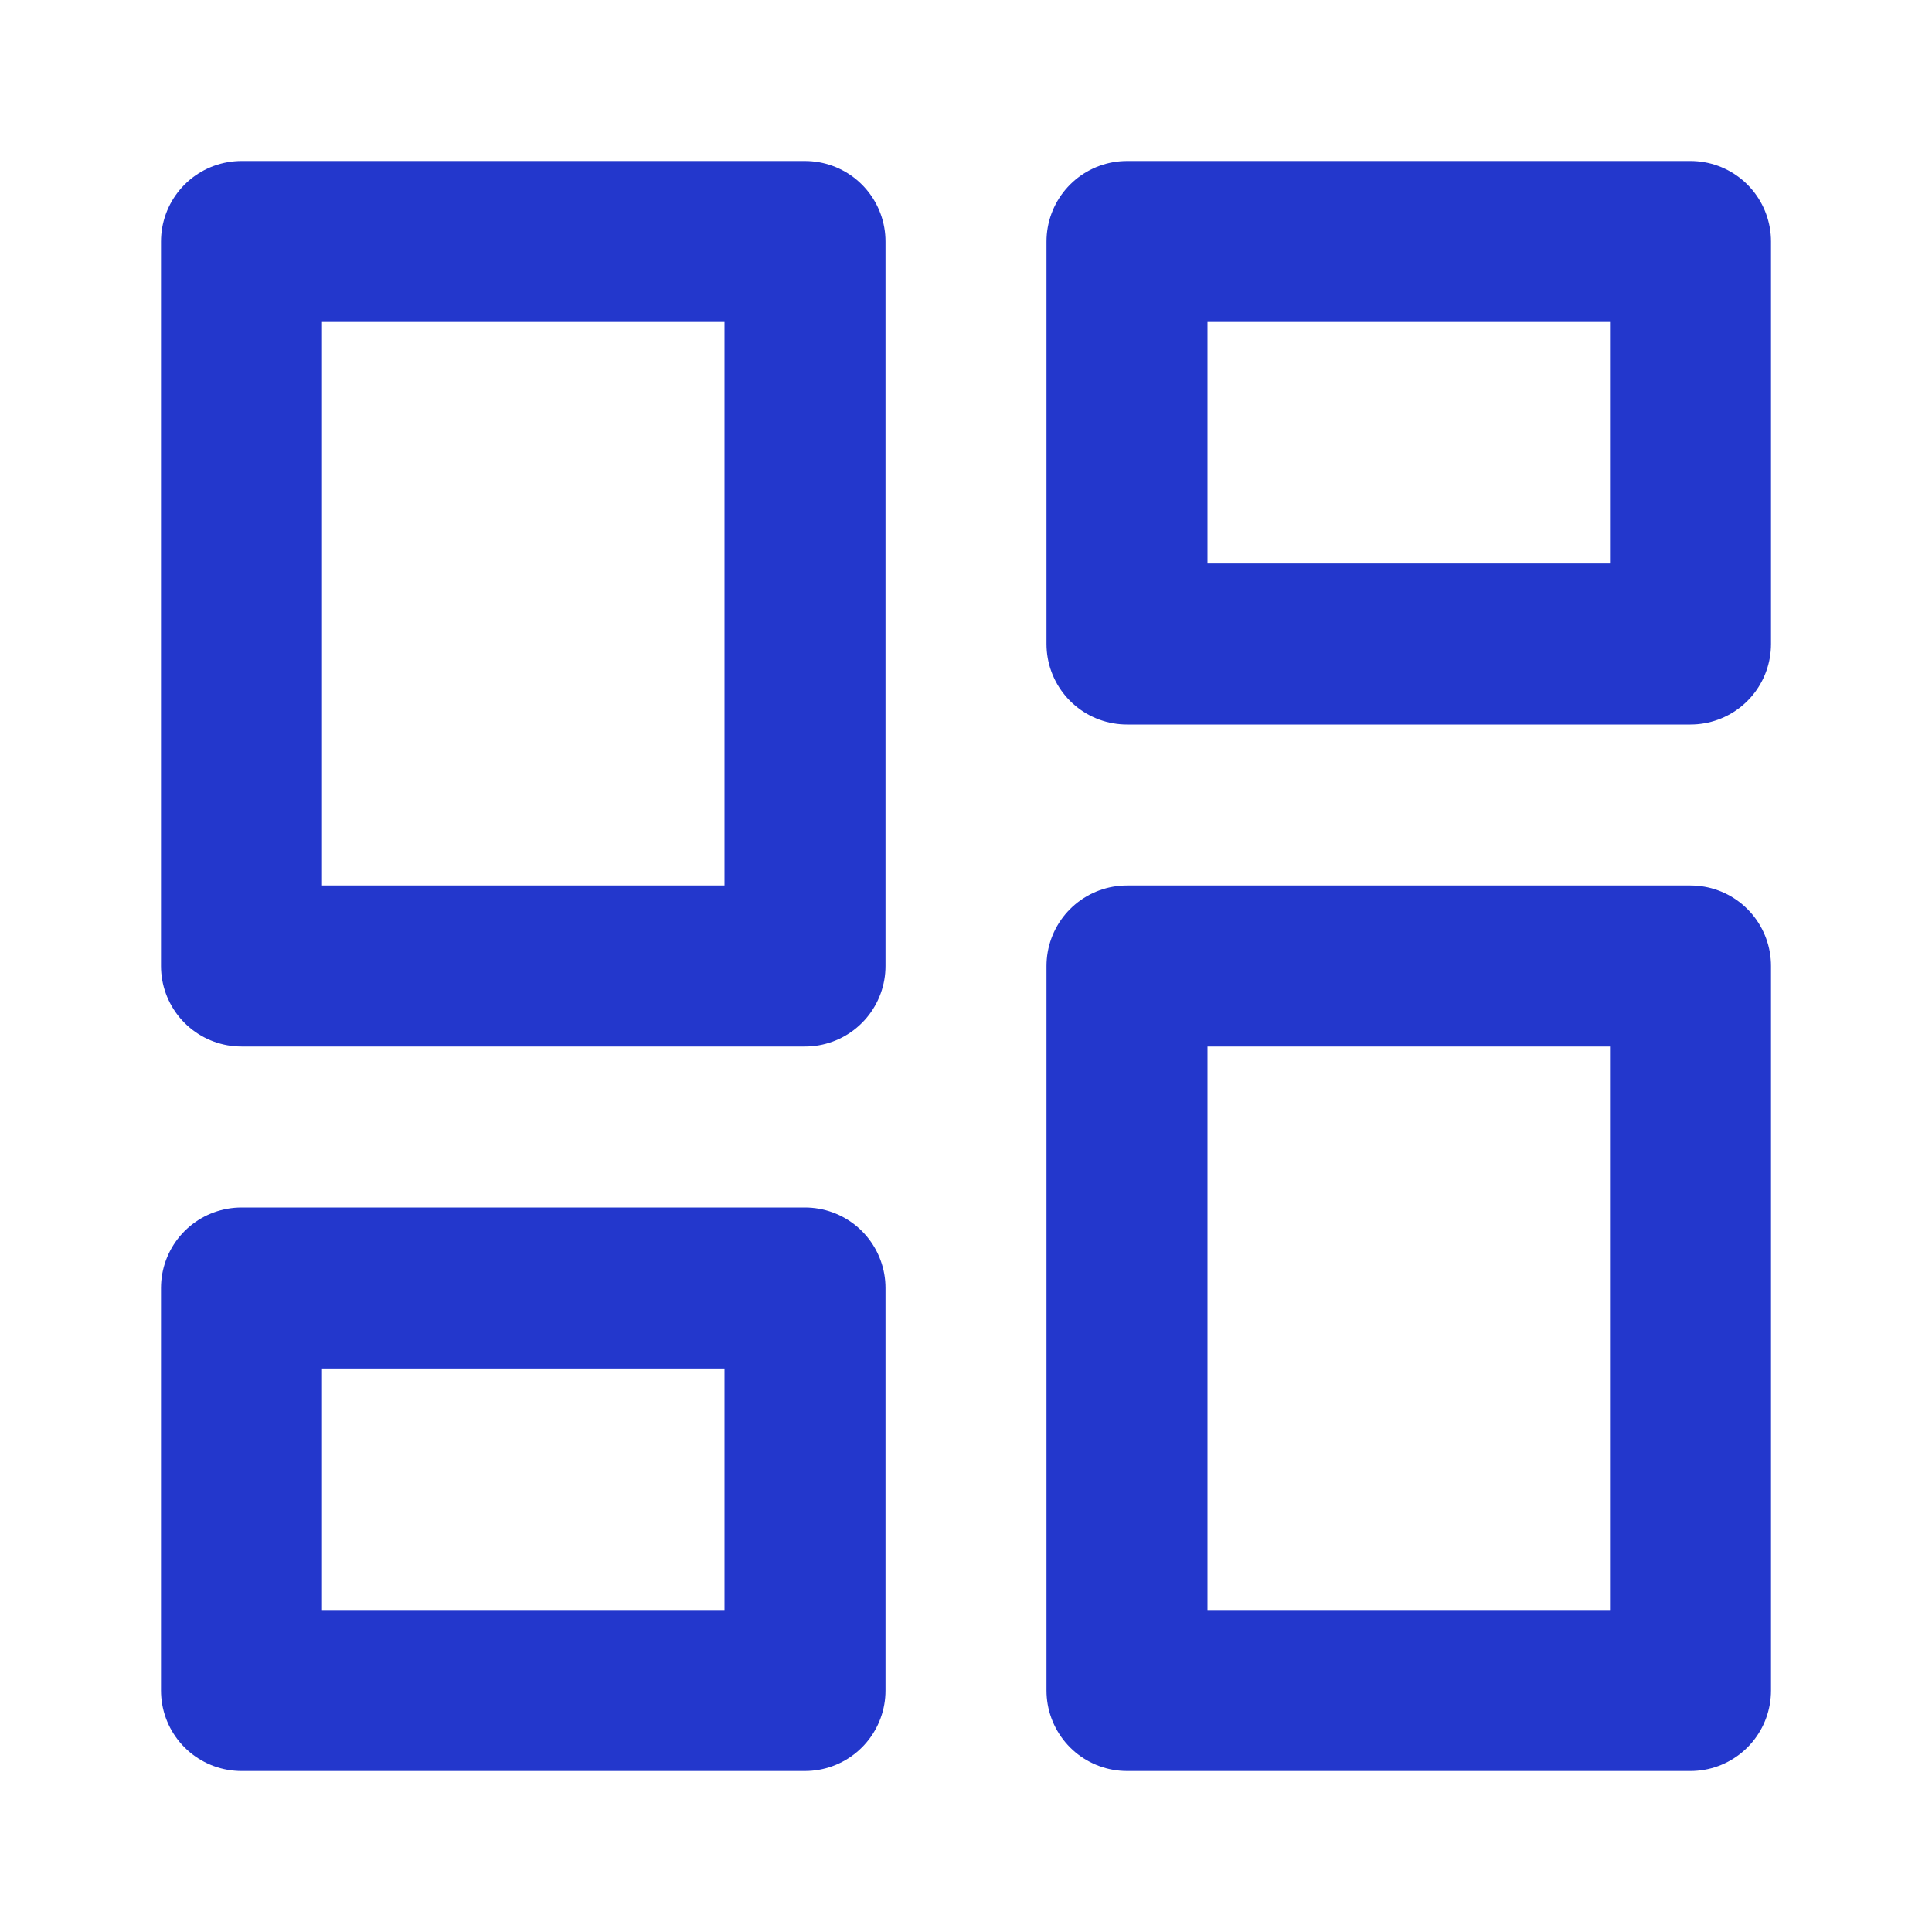
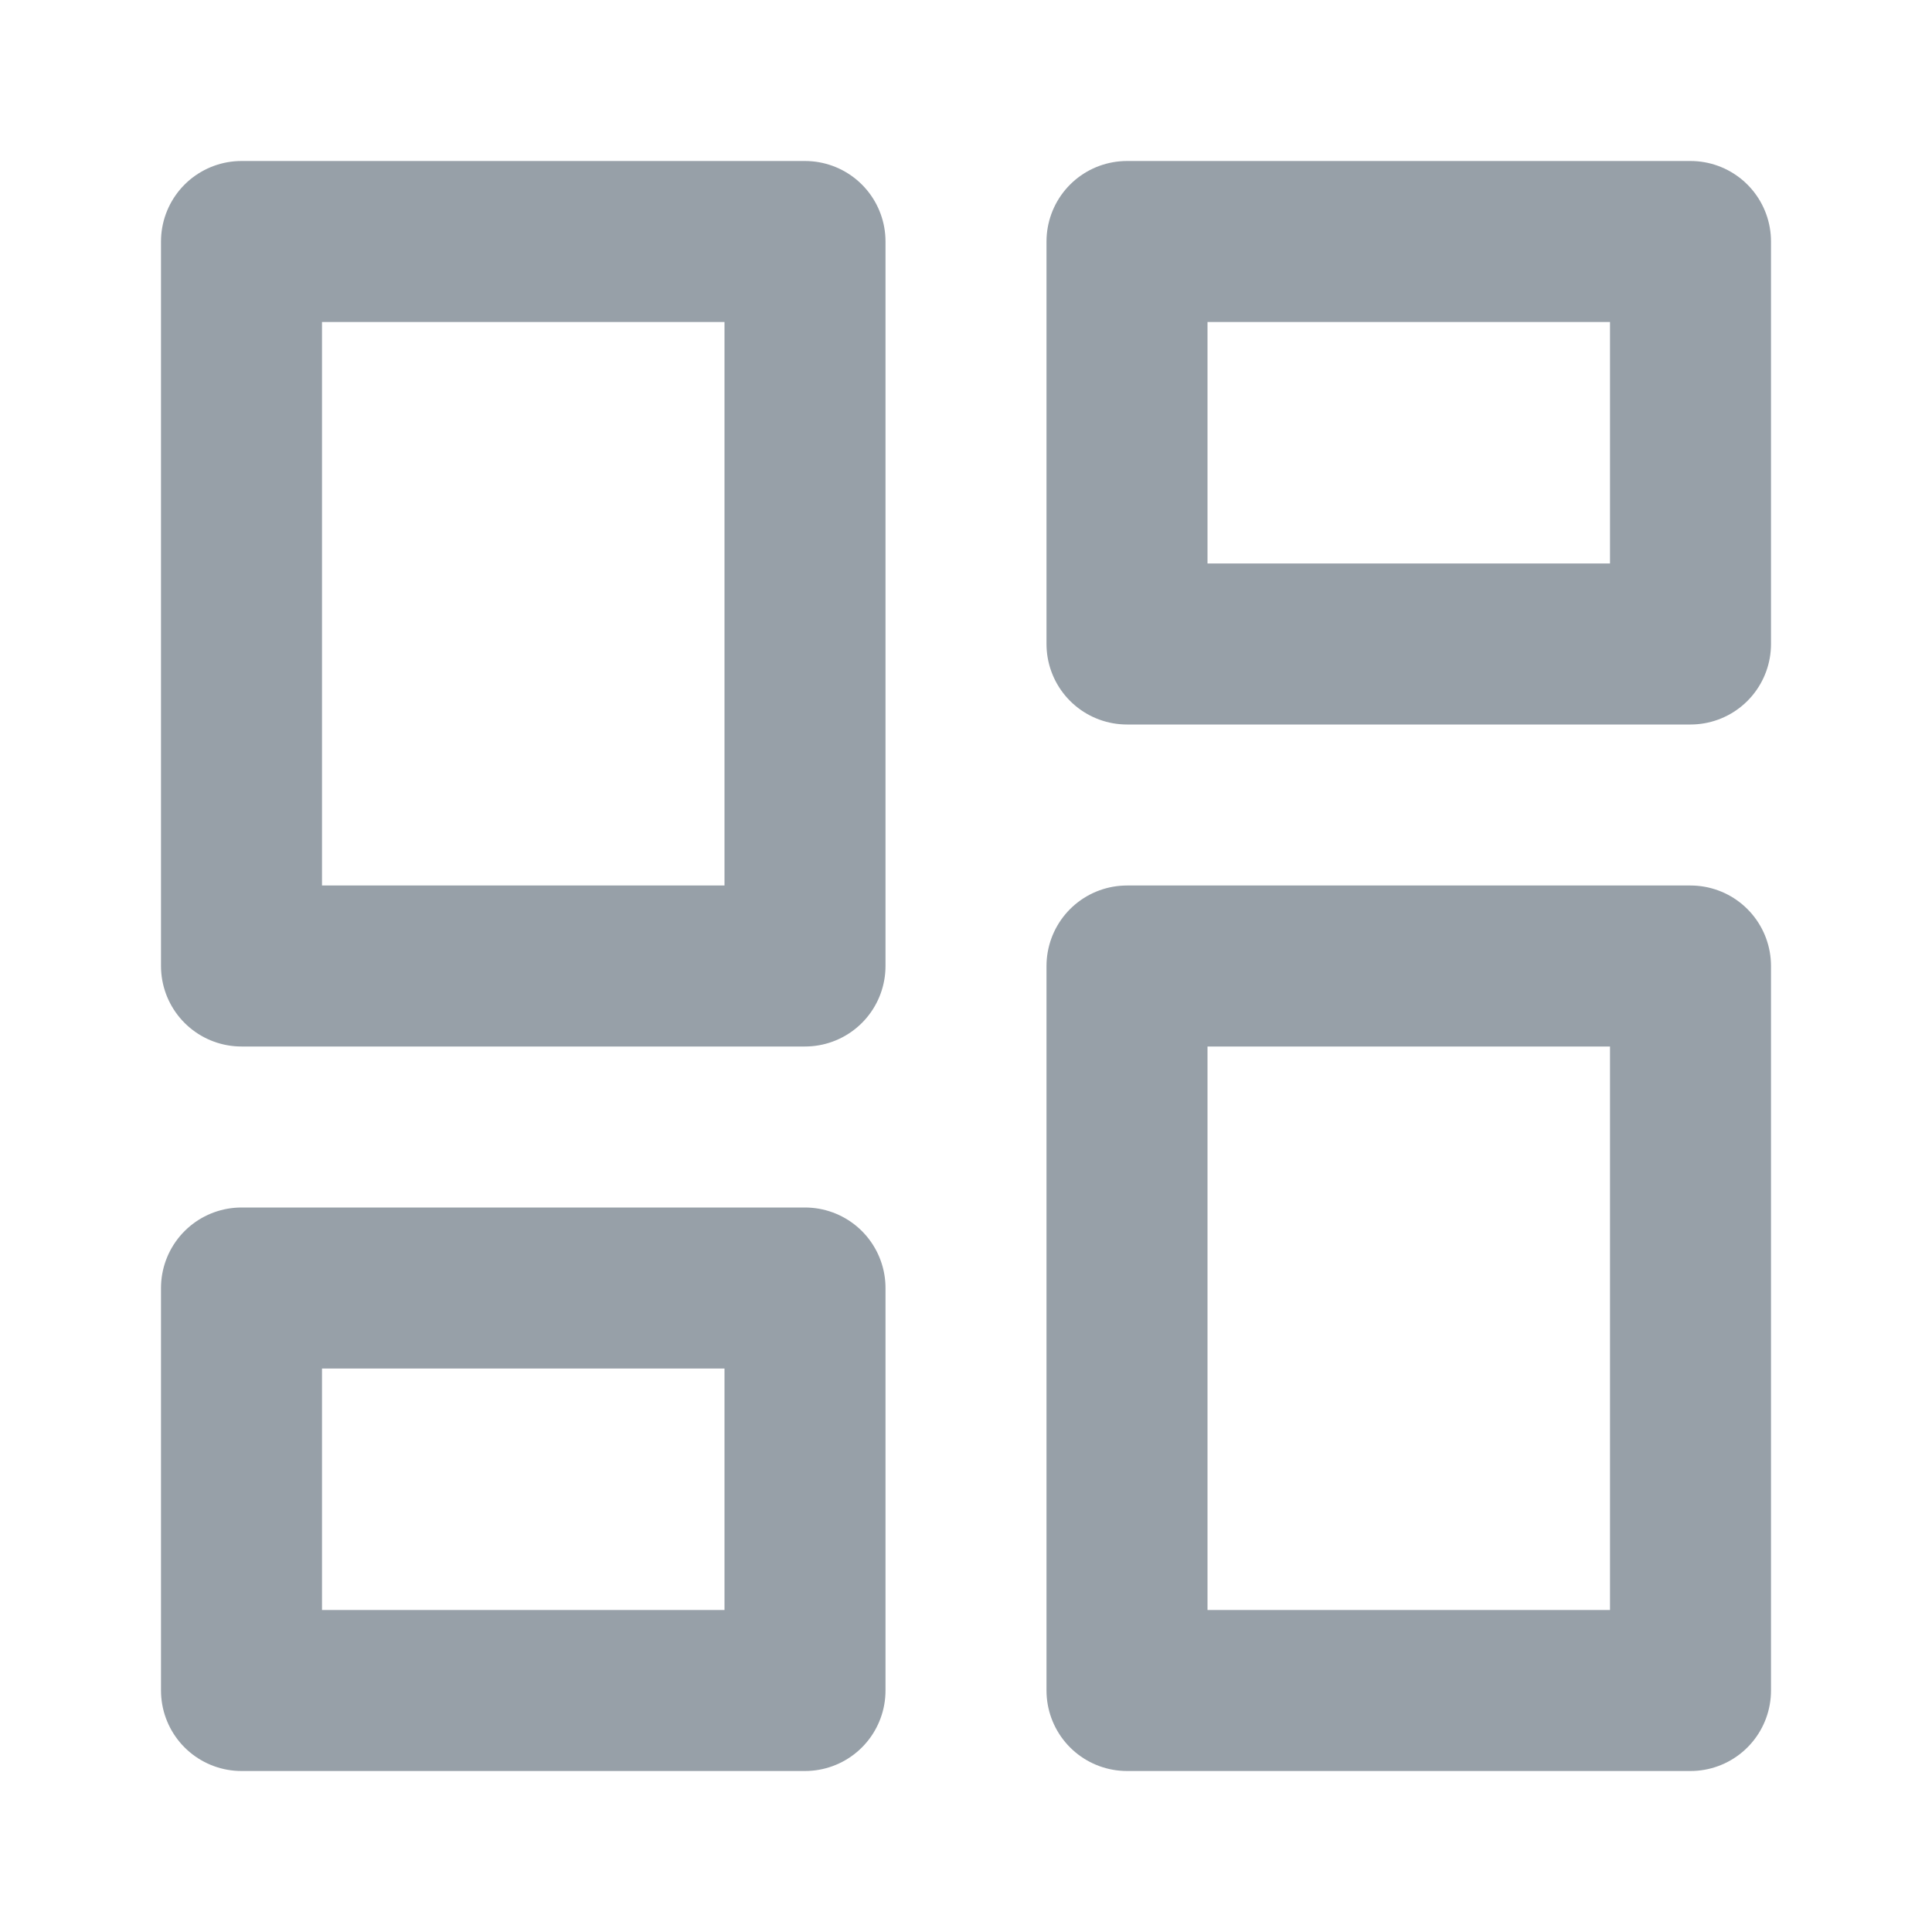
<svg xmlns="http://www.w3.org/2000/svg" width="24" height="24" viewBox="0 0 24 24" fill="none">
-   <path d="M3 3H10V12H3V3Z" stroke="#2337CC" stroke-width="2" stroke-linecap="round" stroke-linejoin="round" />
-   <path d="M14 3H21V8H14V3Z" stroke="#2337CC" stroke-width="2" stroke-linecap="round" stroke-linejoin="round" />
-   <path d="M14 12H21V21H14V12Z" stroke="#2337CC" stroke-width="2" stroke-linecap="round" stroke-linejoin="round" />
-   <path d="M3 16H10V21H3V16Z" stroke="#2337CC" stroke-width="2" stroke-linecap="round" stroke-linejoin="round" />
+   <path d="M3 3H10V12H3V3Z" stroke="#97A0A8" stroke-width="2" stroke-linecap="round" stroke-linejoin="round" />
+   <path d="M14 3H21V8H14V3Z" stroke="#97A0A8" stroke-width="2" stroke-linecap="round" stroke-linejoin="round" />
+   <path d="M14 12H21V21H14V12Z" stroke="#97A0A8" stroke-width="2" stroke-linecap="round" stroke-linejoin="round" />
+   <path d="M3 16H10V21H3V16Z" stroke="#97A0A8" stroke-width="2" stroke-linecap="round" stroke-linejoin="round" />
</svg>
